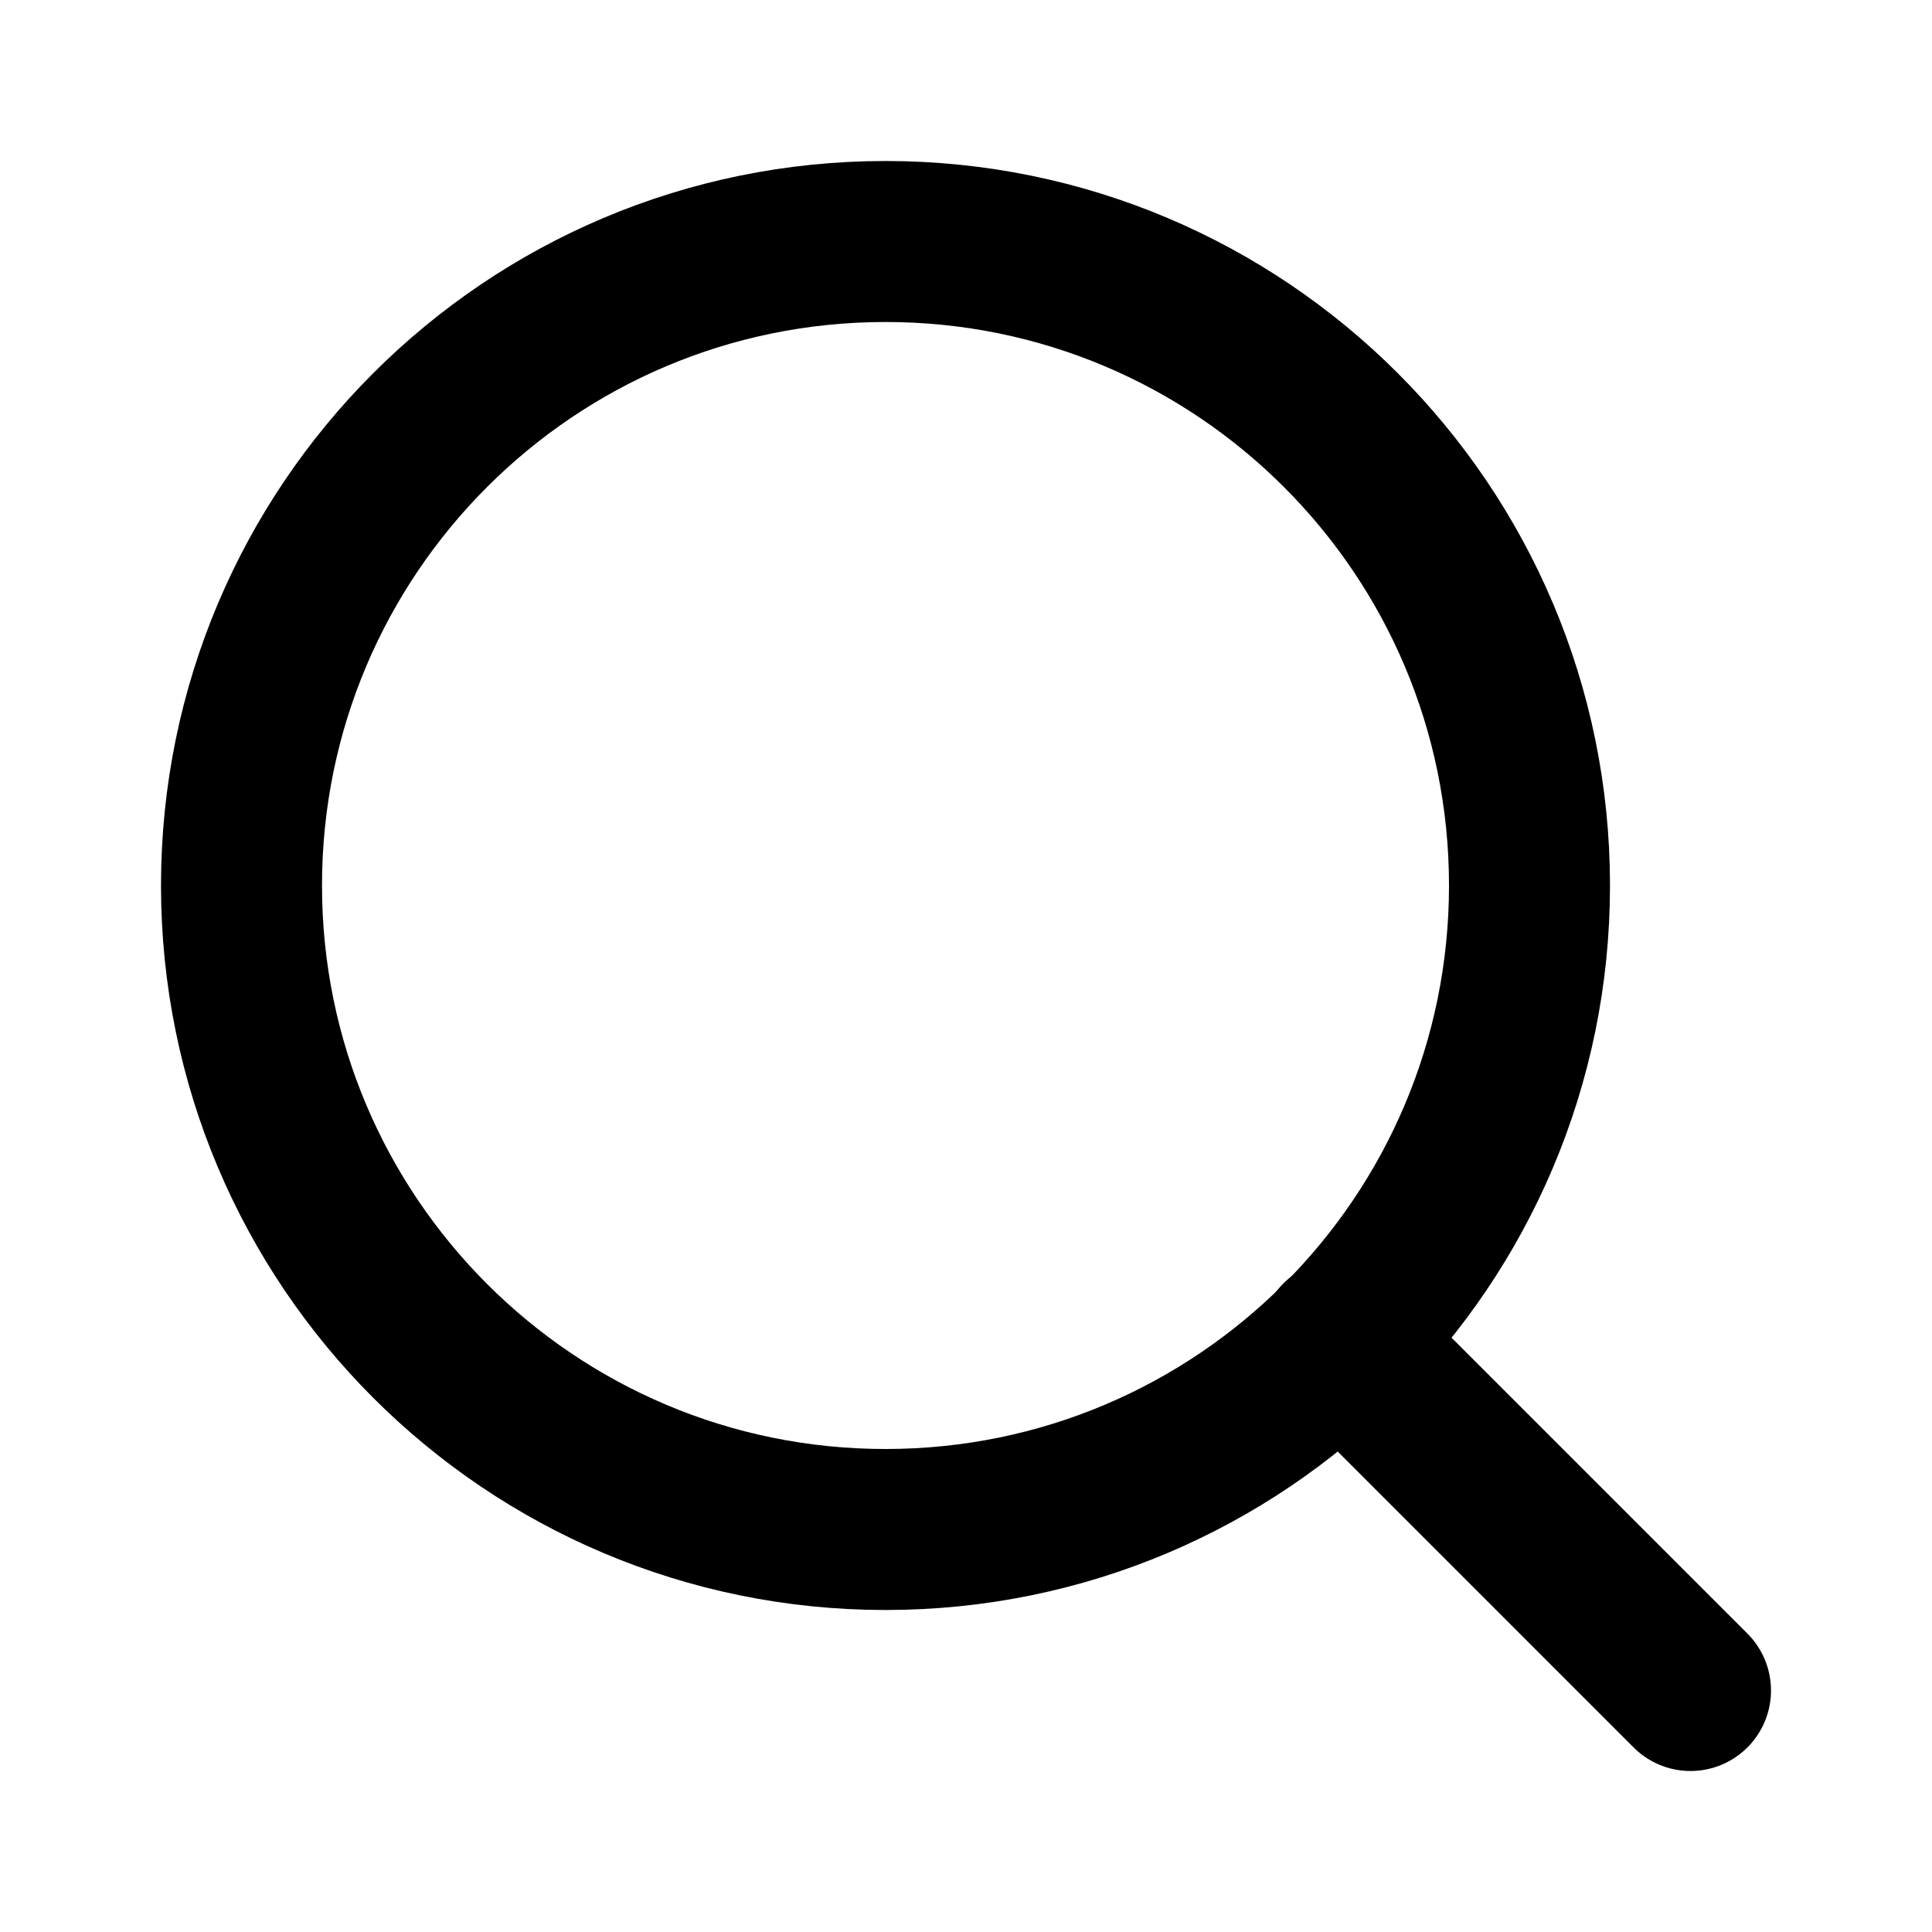
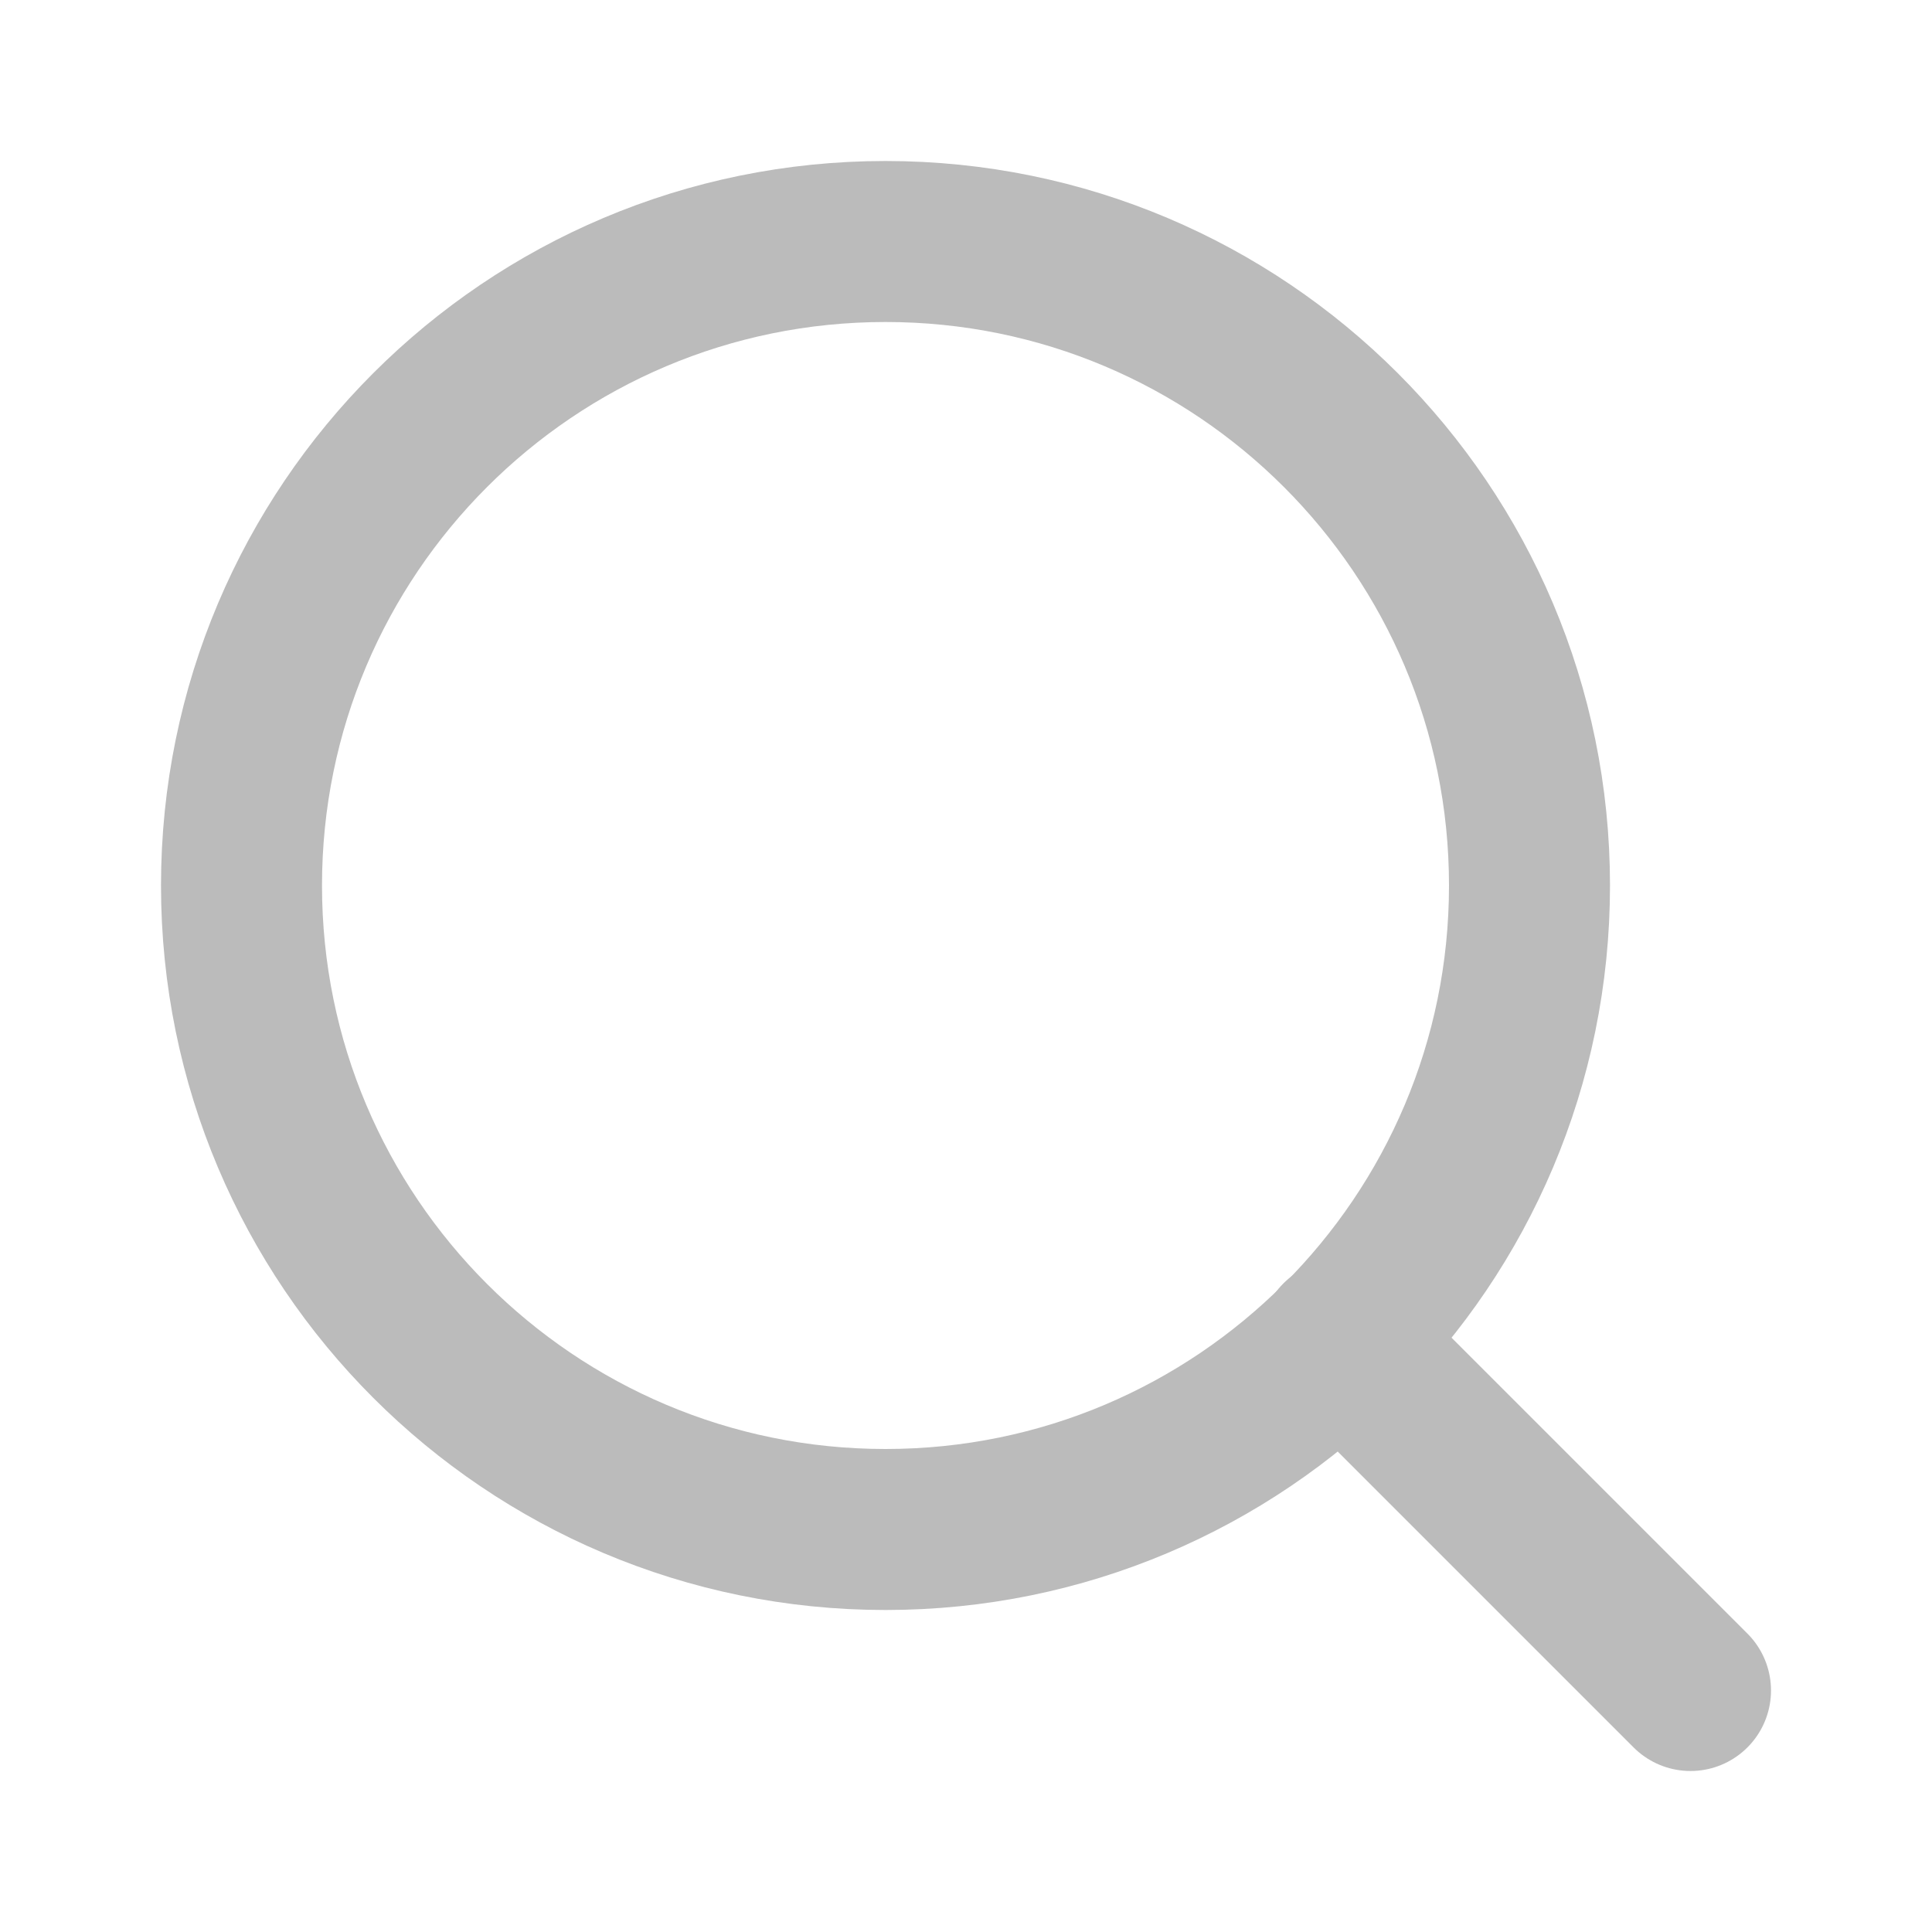
- <svg xmlns="http://www.w3.org/2000/svg" width="24" height="24" viewBox="0 0 24 24" fill="none" stroke="currentColor" stroke-width="2" stroke-linecap="round" stroke-linejoin="round" class="feather feather-search">
+ <svg xmlns="http://www.w3.org/2000/svg" width="24" height="24" viewBox="0 0 24 24" fill="none" stroke="#bbbbbb" stroke-width="2" stroke-linecap="round" stroke-linejoin="round" class="feather feather-search">
  <circle cx="11" cy="11" r="8" />
  <line x1="21" y1="21" x2="16.65" y2="16.65" />
</svg>
